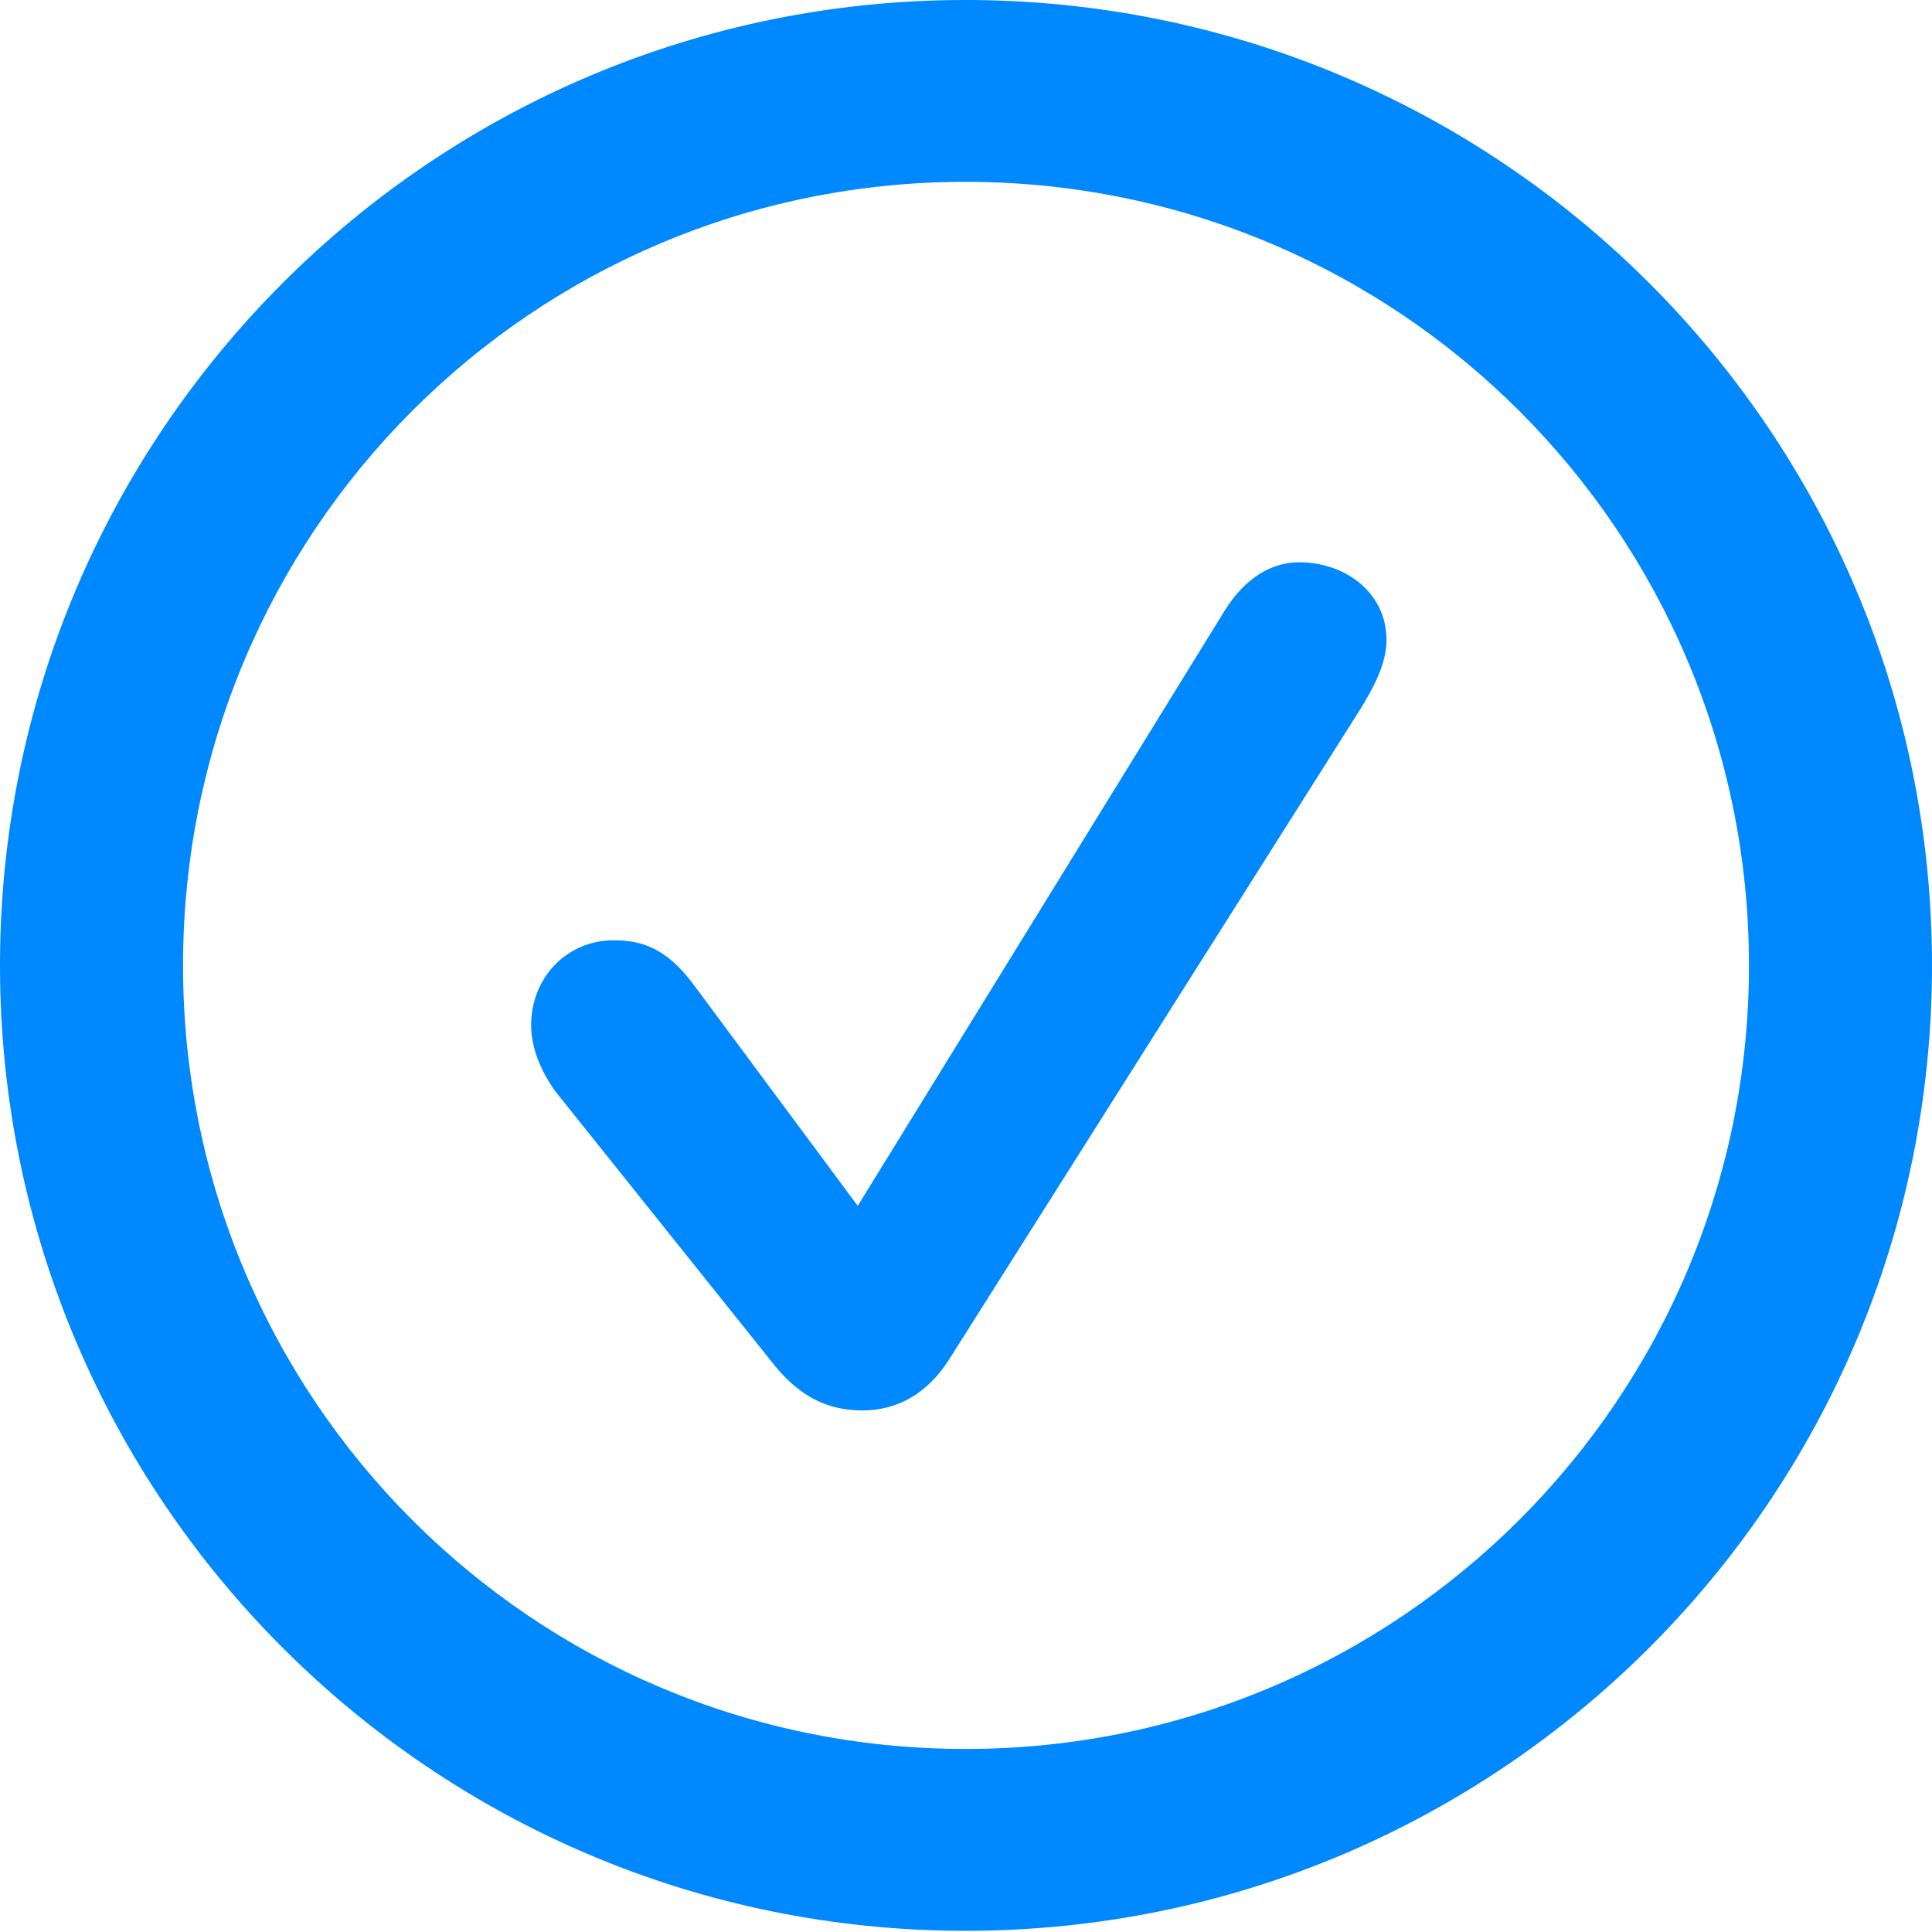
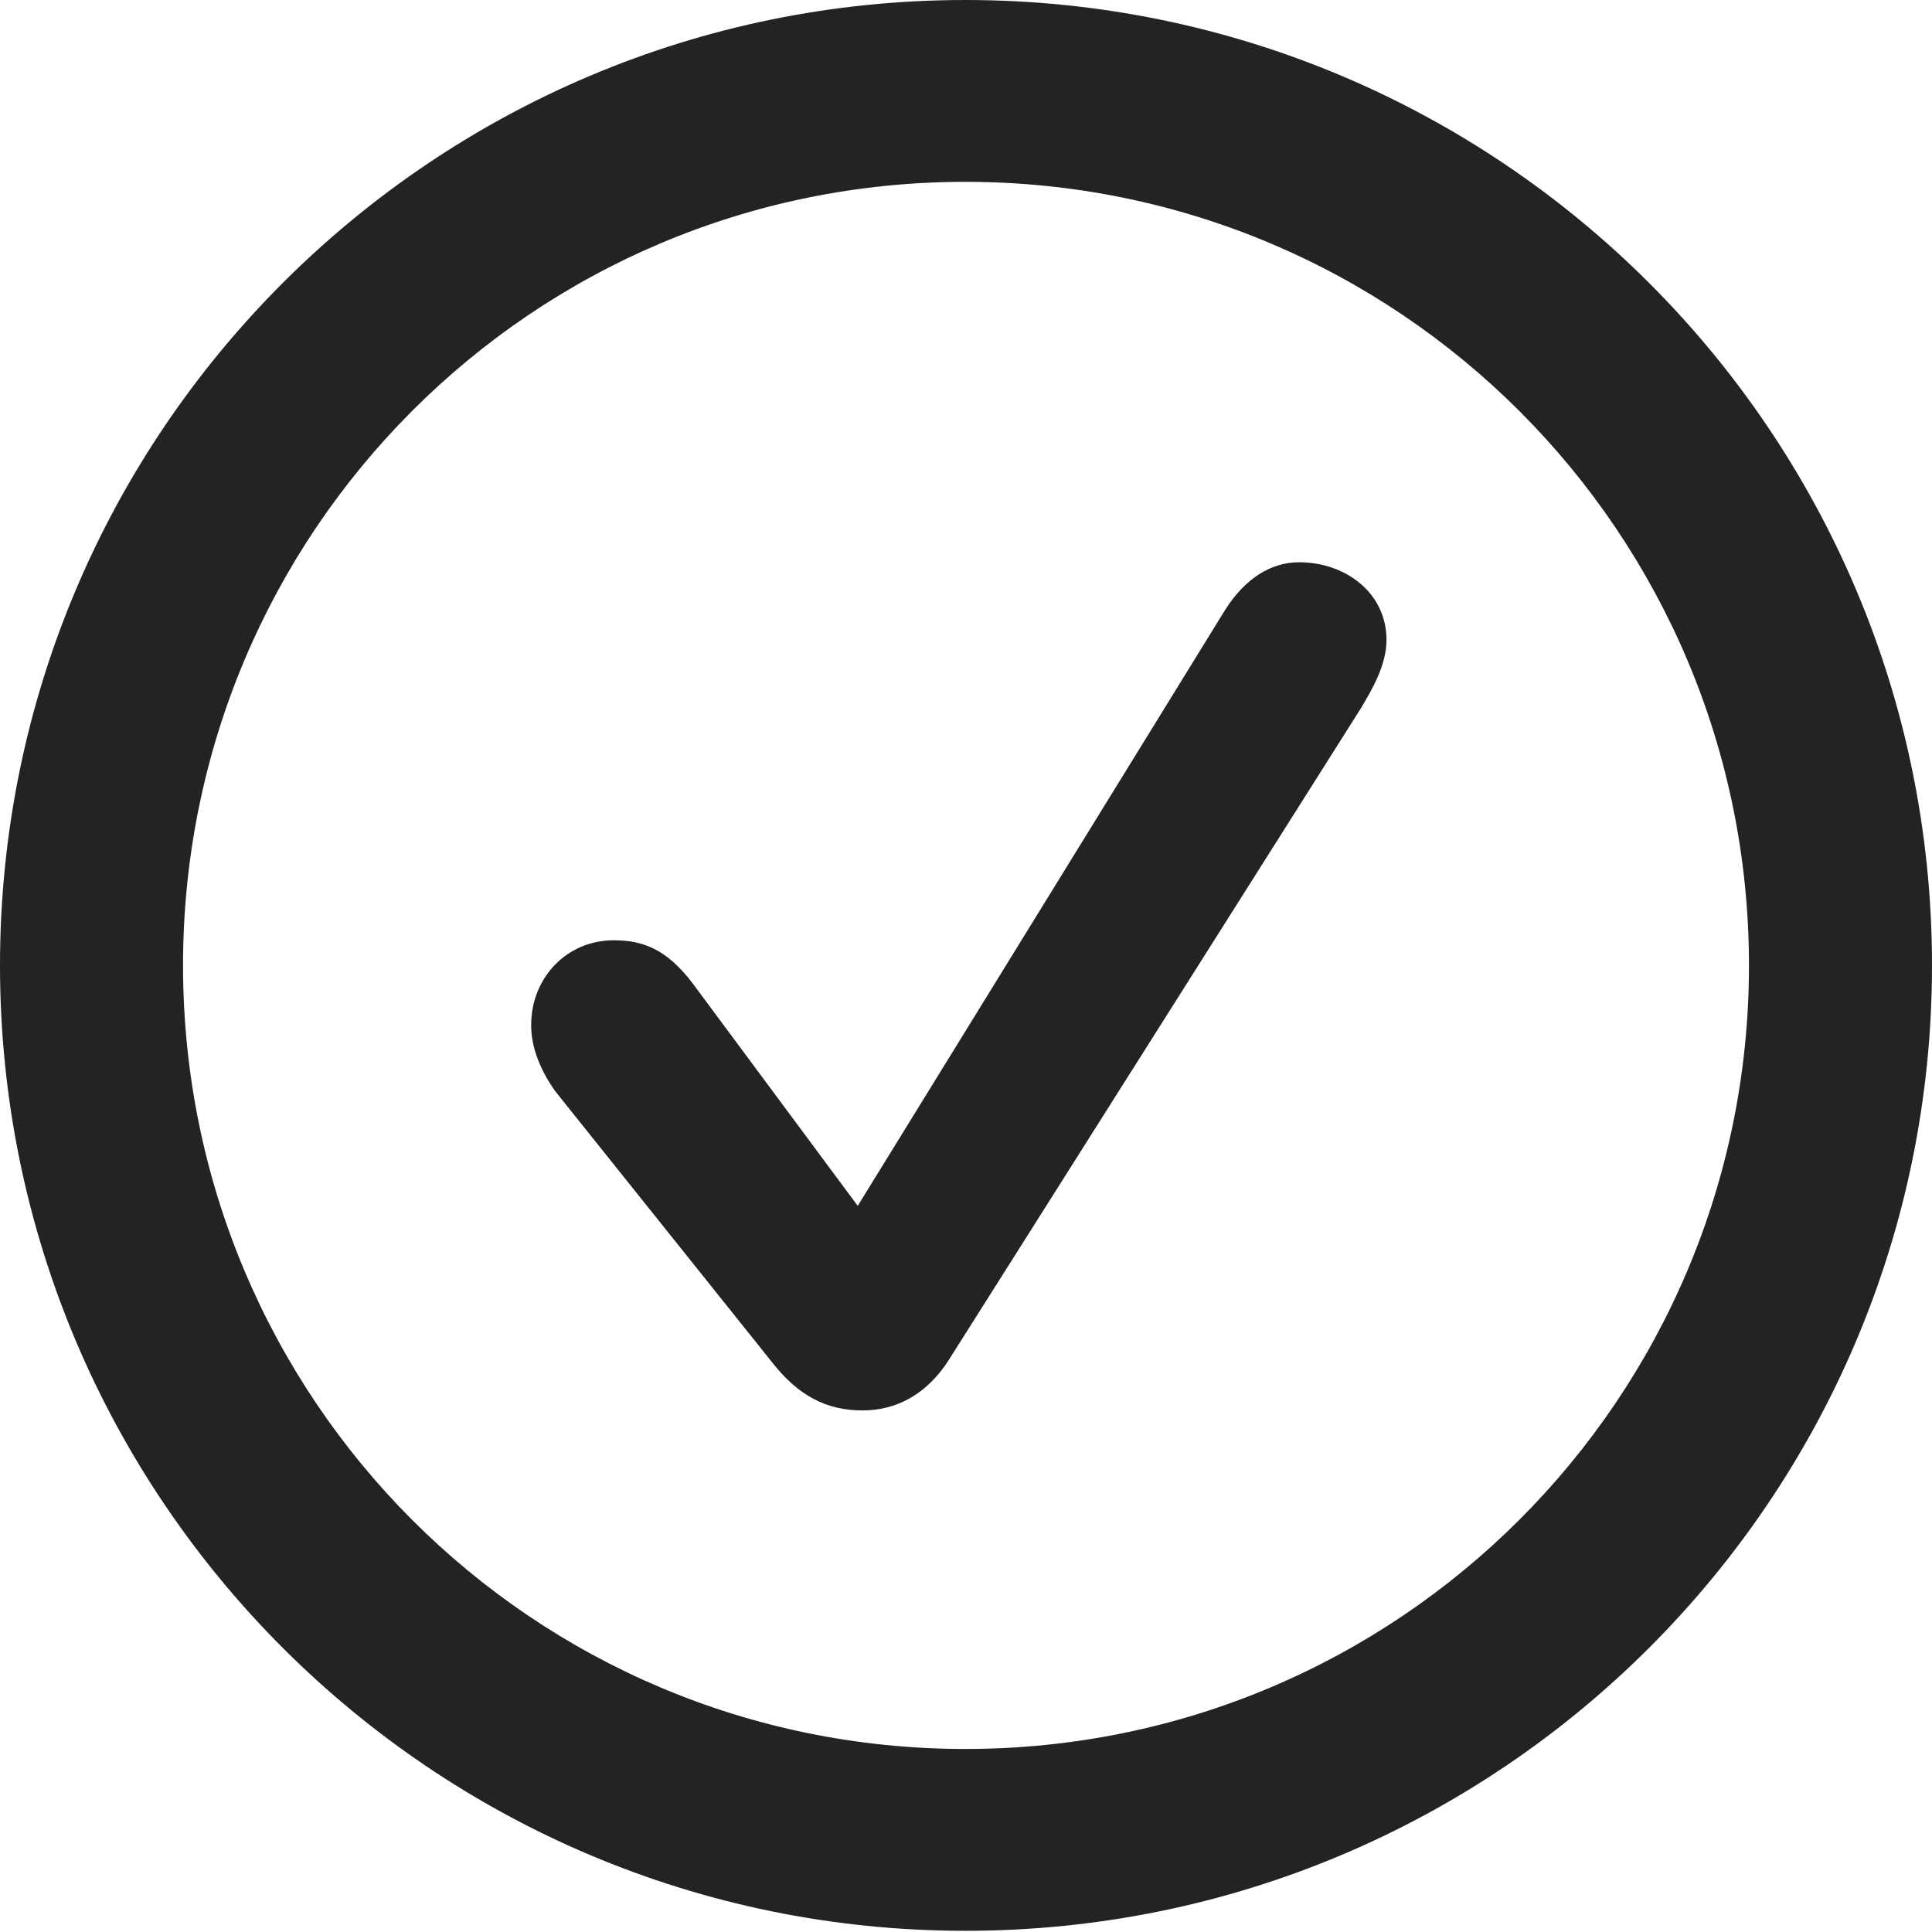
<svg xmlns="http://www.w3.org/2000/svg" version="1.1" viewBox="0 0 567.773 567.773">
  <g>
    <rect height="567.773" opacity="0" width="567.773" x="0" y="0" />
-     <path d="M283.711 567.422C440.508 567.422 567.773 440.508 567.773 283.711C567.773 126.914 440.508 0 283.711 0C127.266 0 0 126.914 0 283.711C0 440.508 127.266 567.422 283.711 567.422ZM283.711 513.984C156.445 513.984 53.789 410.977 53.789 283.711C53.789 156.445 156.445 53.438 283.711 53.438C410.977 53.438 513.984 156.445 513.984 283.711C513.984 410.977 410.977 513.984 283.711 513.984Z" fill="#0088ff" />
-     <path d="M253.477 414.492C263.672 414.492 272.461 409.57 278.789 399.727L399.727 208.477C403.594 202.148 407.461 195.117 407.461 188.086C407.461 174.023 395.156 165.234 381.797 165.234C373.711 165.234 365.977 169.805 360 179.297L252.07 354.375L203.555 288.984C195.82 278.789 188.789 276.328 180.352 276.328C166.641 276.328 156.094 287.227 156.094 301.289C156.094 307.969 158.906 314.648 163.125 320.625L226.406 399.727C234.492 410.273 242.93 414.492 253.477 414.492Z" fill="#0088ff" />
+     <path d="M283.711 567.422C440.508 567.422 567.773 440.508 567.773 283.711C567.773 126.914 440.508 0 283.711 0C127.266 0 0 126.914 0 283.711C0 440.508 127.266 567.422 283.711 567.422ZM283.711 513.984C156.445 513.984 53.789 410.977 53.789 283.711C53.789 156.445 156.445 53.438 283.711 53.438C410.977 53.438 513.984 156.445 513.984 283.711C513.984 410.977 410.977 513.984 283.711 513.984Z" fill="#232323" />
+     <path d="M253.477 414.492C263.672 414.492 272.461 409.57 278.789 399.727L399.727 208.477C403.594 202.148 407.461 195.117 407.461 188.086C407.461 174.023 395.156 165.234 381.797 165.234C373.711 165.234 365.977 169.805 360 179.297L252.07 354.375L203.555 288.984C195.82 278.789 188.789 276.328 180.352 276.328C166.641 276.328 156.094 287.227 156.094 301.289C156.094 307.969 158.906 314.648 163.125 320.625L226.406 399.727C234.492 410.273 242.93 414.492 253.477 414.492Z" fill="#232323" />
  </g>
</svg>
